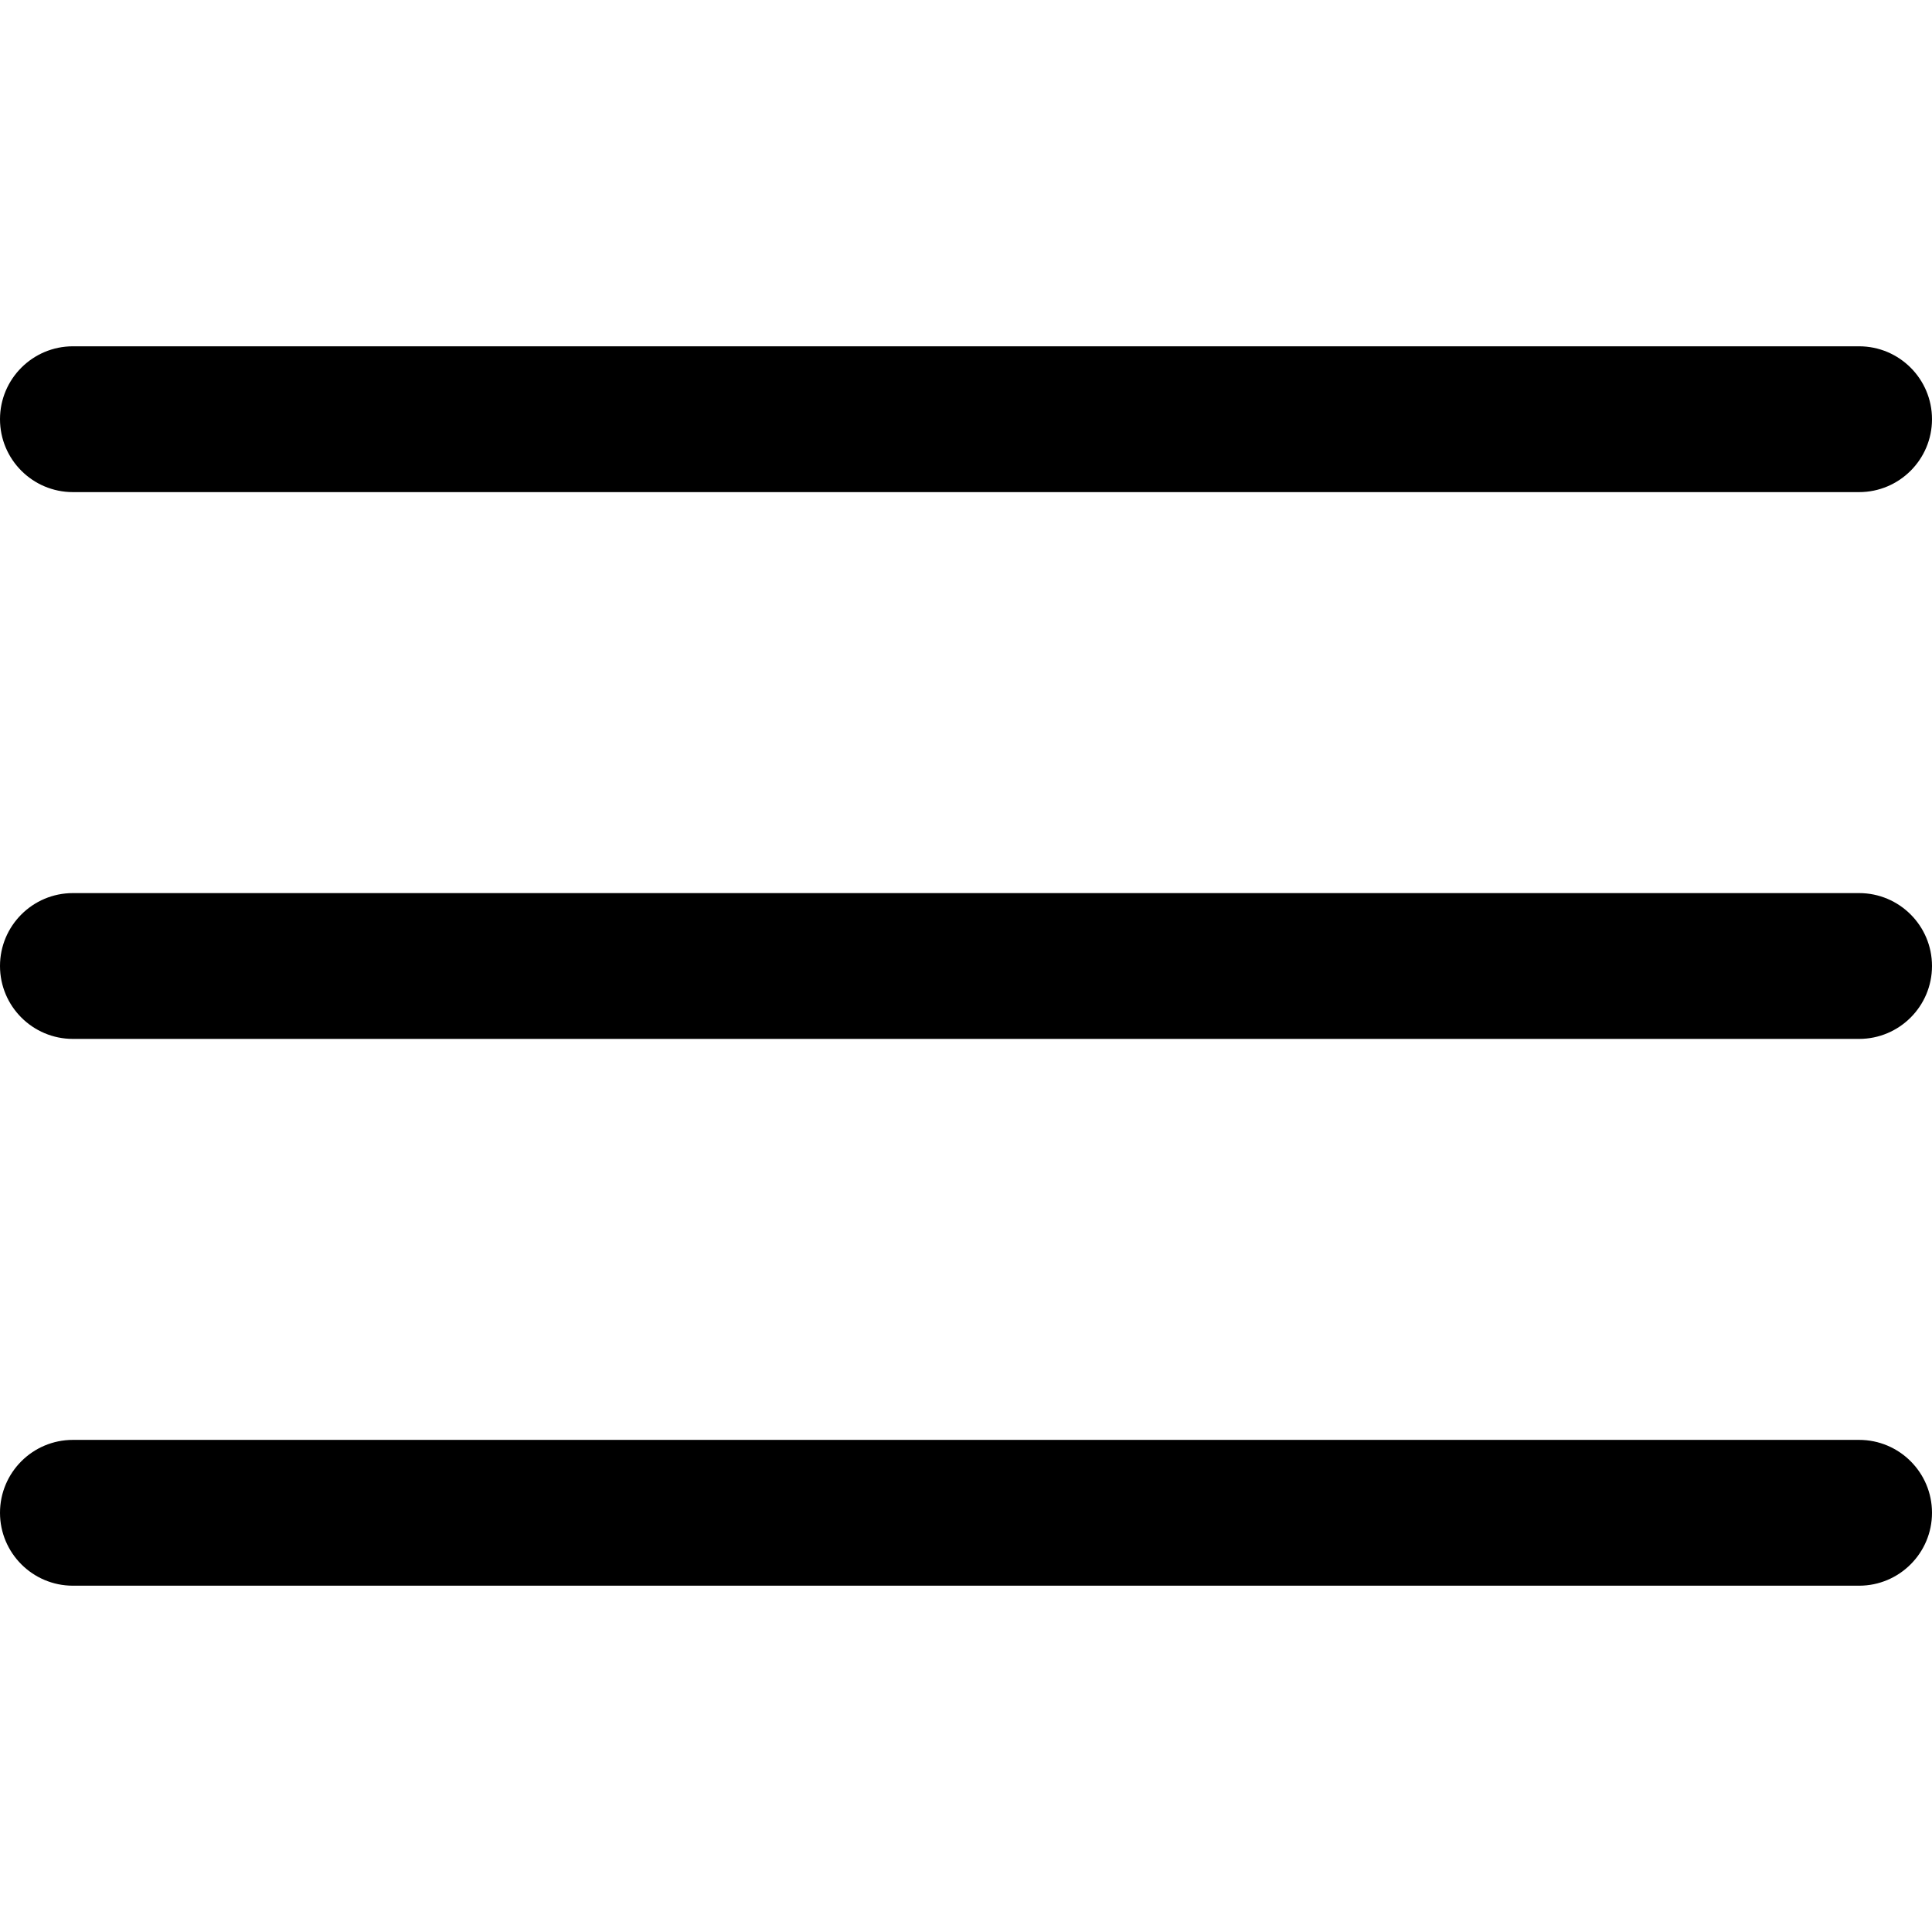
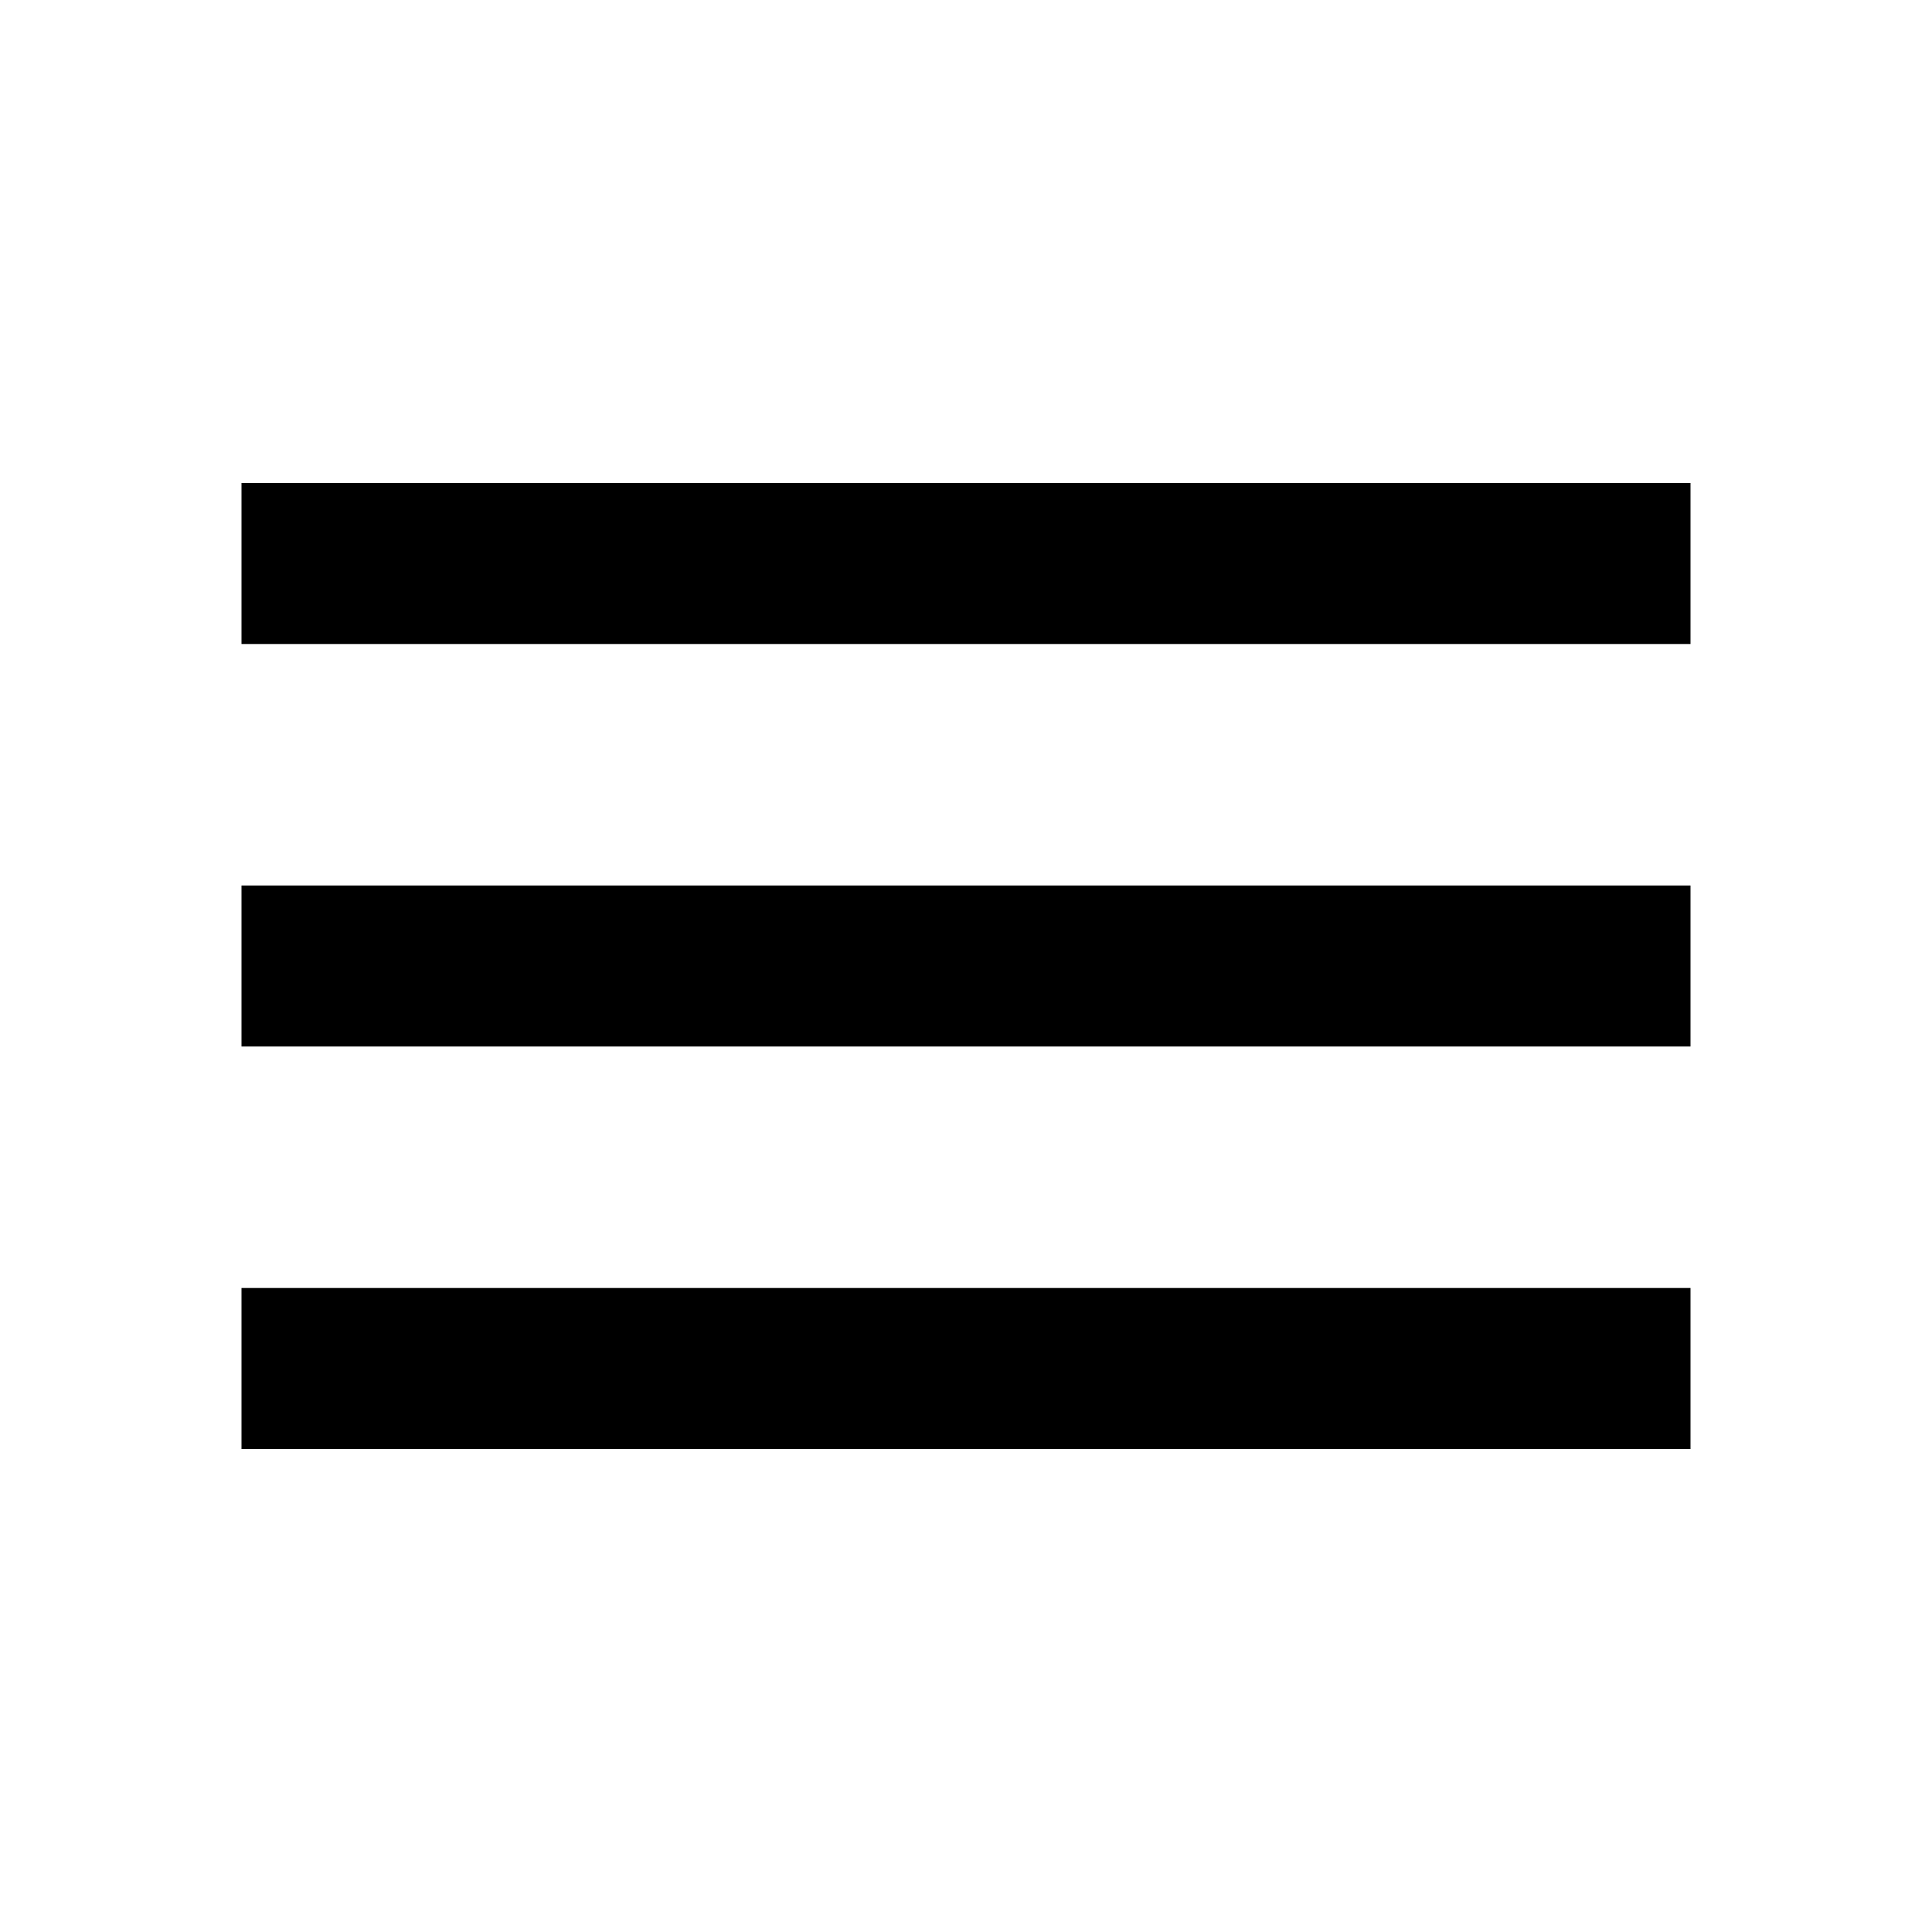
- <svg xmlns="http://www.w3.org/2000/svg" version="1.1" id="Capa_1" x="0px" y="0px" viewBox="0 0 53 53" style="enable-background:new 0 0 53 53;" xml:space="preserve">
-   <g>
-     <g>
-       <path d="M2,13.5h49c1.104,0,2-0.896,2-2s-0.896-2-2-2H2c-1.104,0-2,0.896-2,2S0.896,13.5,2,13.5z" />
-       <path d="M2,28.5h49c1.104,0,2-0.896,2-2s-0.896-2-2-2H2c-1.104,0-2,0.896-2,2S0.896,28.5,2,28.5z" />
-       <path d="M2,43.5h49c1.104,0,2-0.896,2-2s-0.896-2-2-2H2c-1.104,0-2,0.896-2,2S0.896,43.5,2,43.5z" />
-     </g>
-   </g>
-   <g>
- </g>
-   <g>
- </g>
-   <g>
- </g>
-   <g>
- </g>
-   <g>
- </g>
-   <g>
- </g>
-   <g>
- </g>
-   <g>
- </g>
-   <g>
- </g>
-   <g>
- </g>
-   <g>
- </g>
-   <g>
- </g>
-   <g>
- </g>
-   <g>
- </g>
-   <g>
- </g>
+ <svg xmlns="http://www.w3.org/2000/svg" width="100%" height="100%" viewBox="0 0 24 24">
+   <path d="M0 0h24v24h-24z" fill="none" />
+   <path d="M3 18h18v-2h-18v2zm0-5h18v-2h-18v2zm0-7v2h18v-2h-18z" />
</svg>
